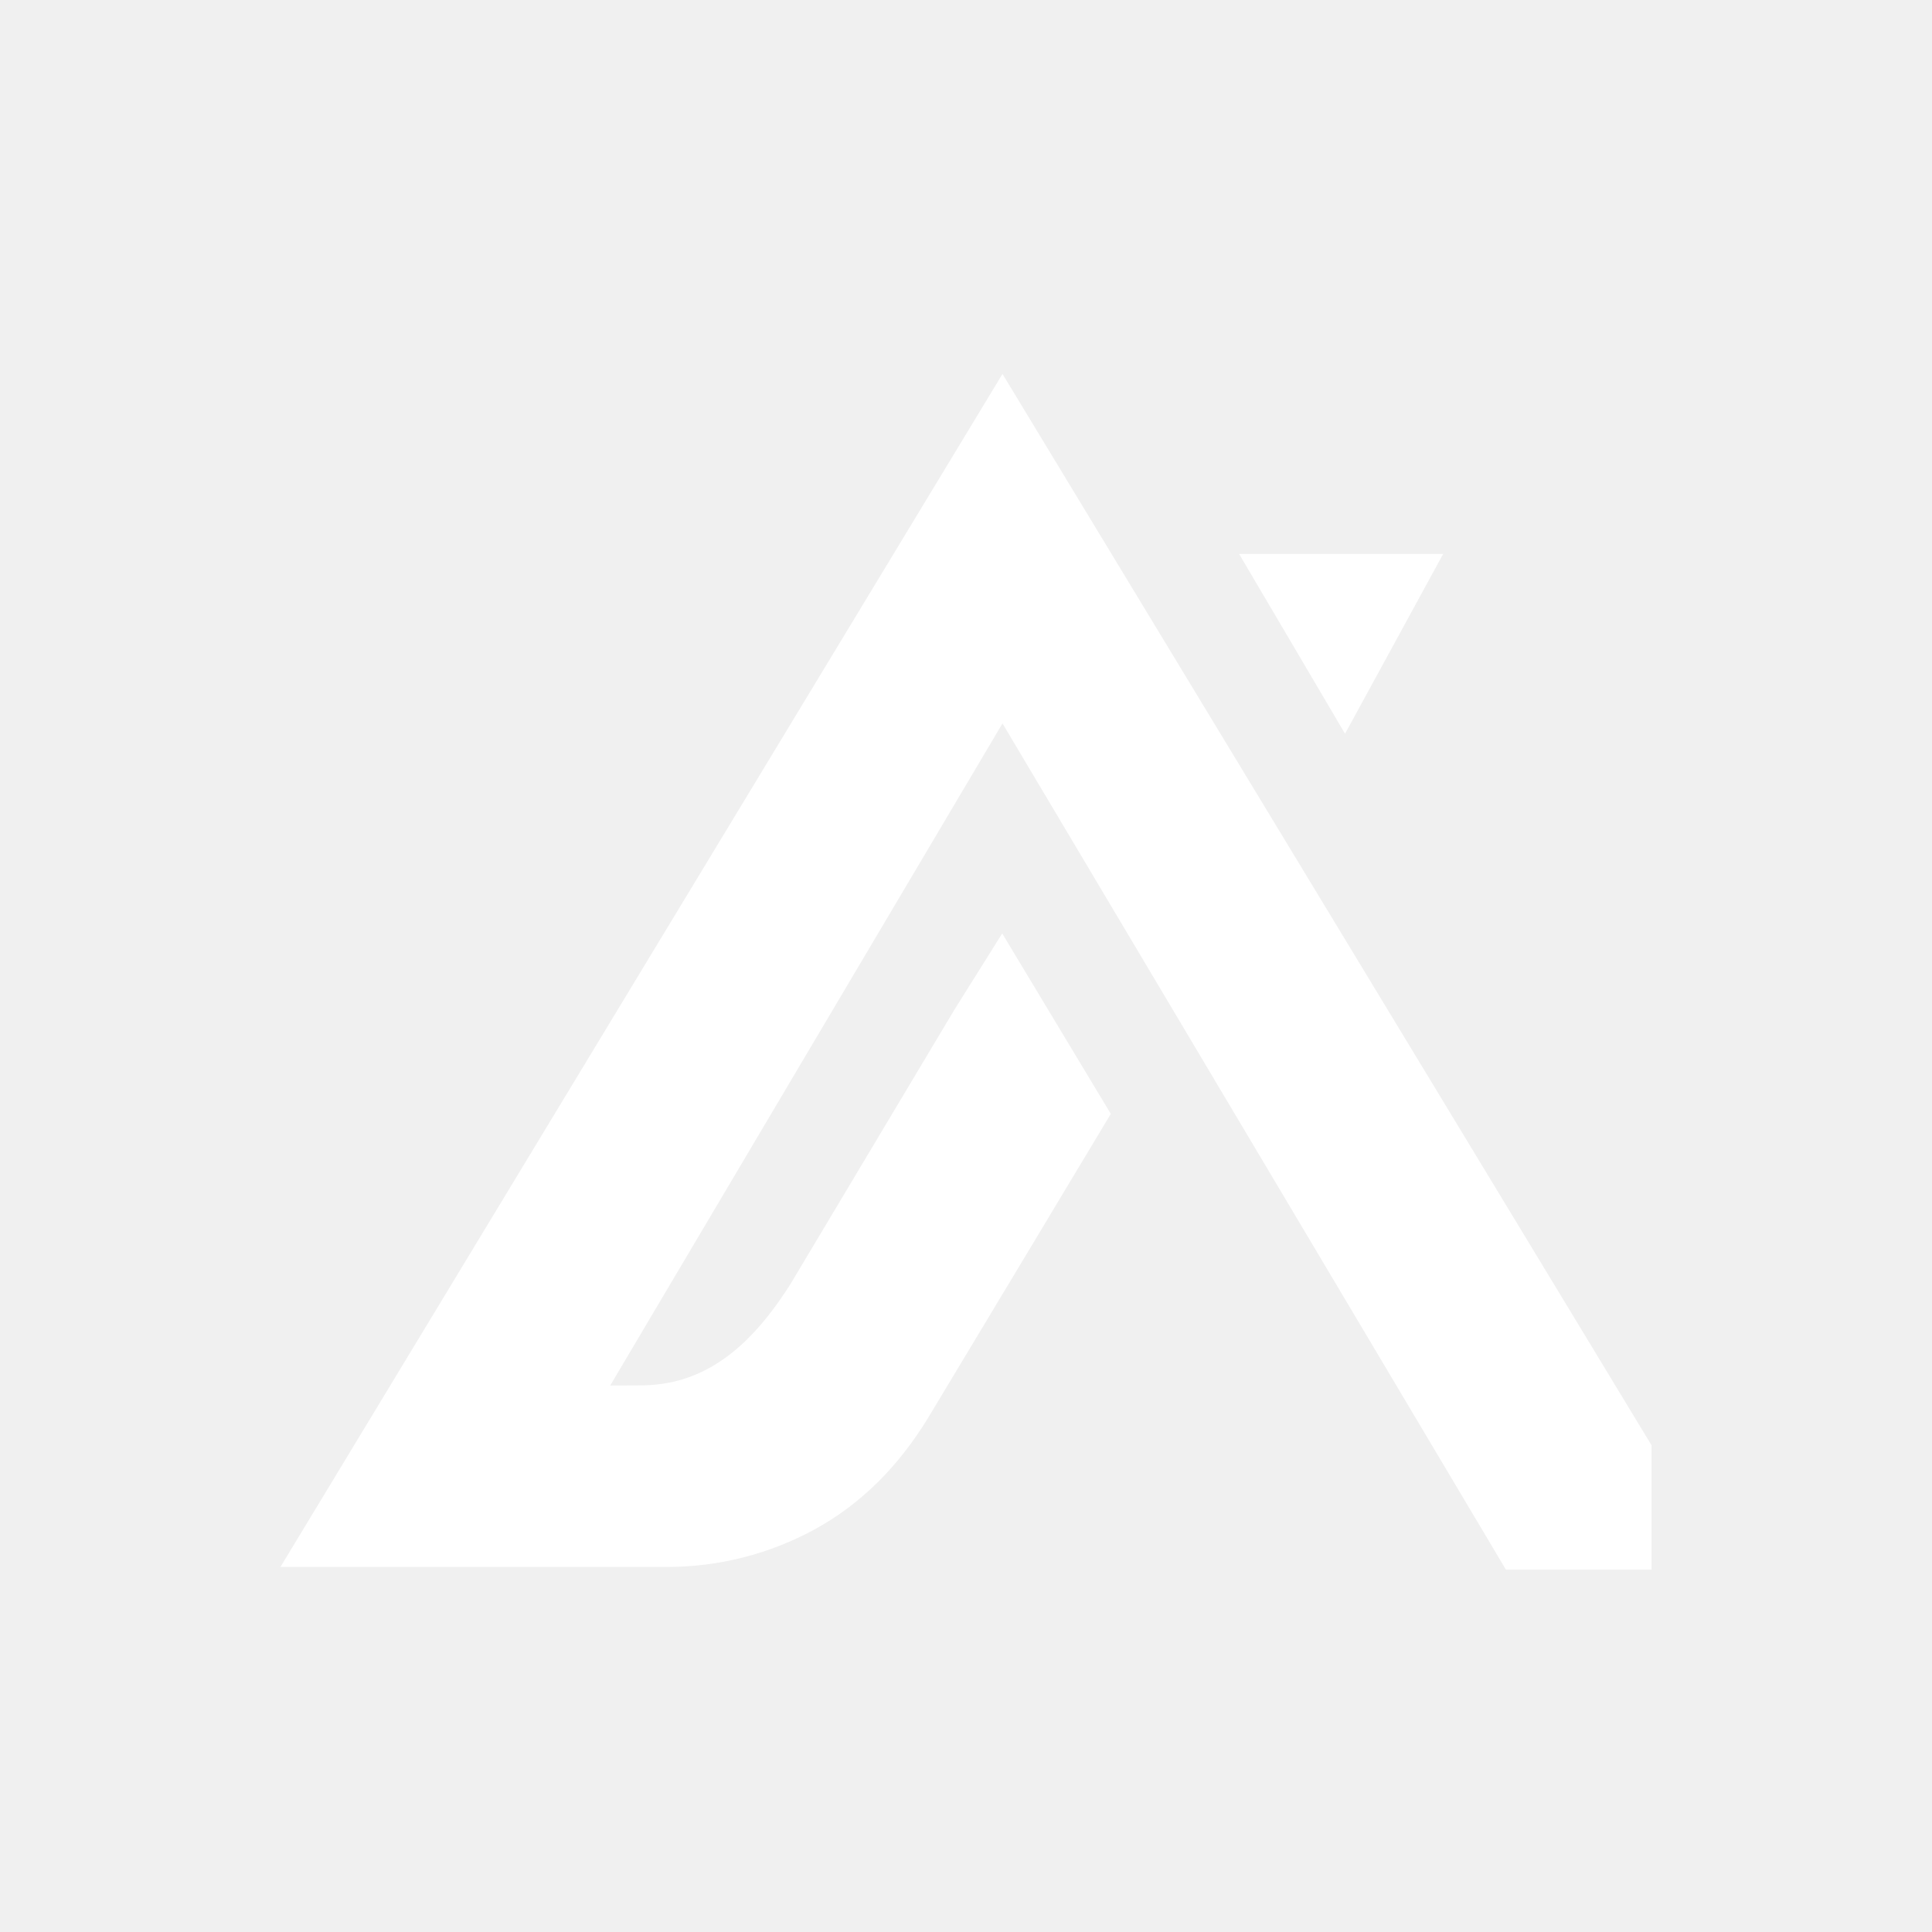
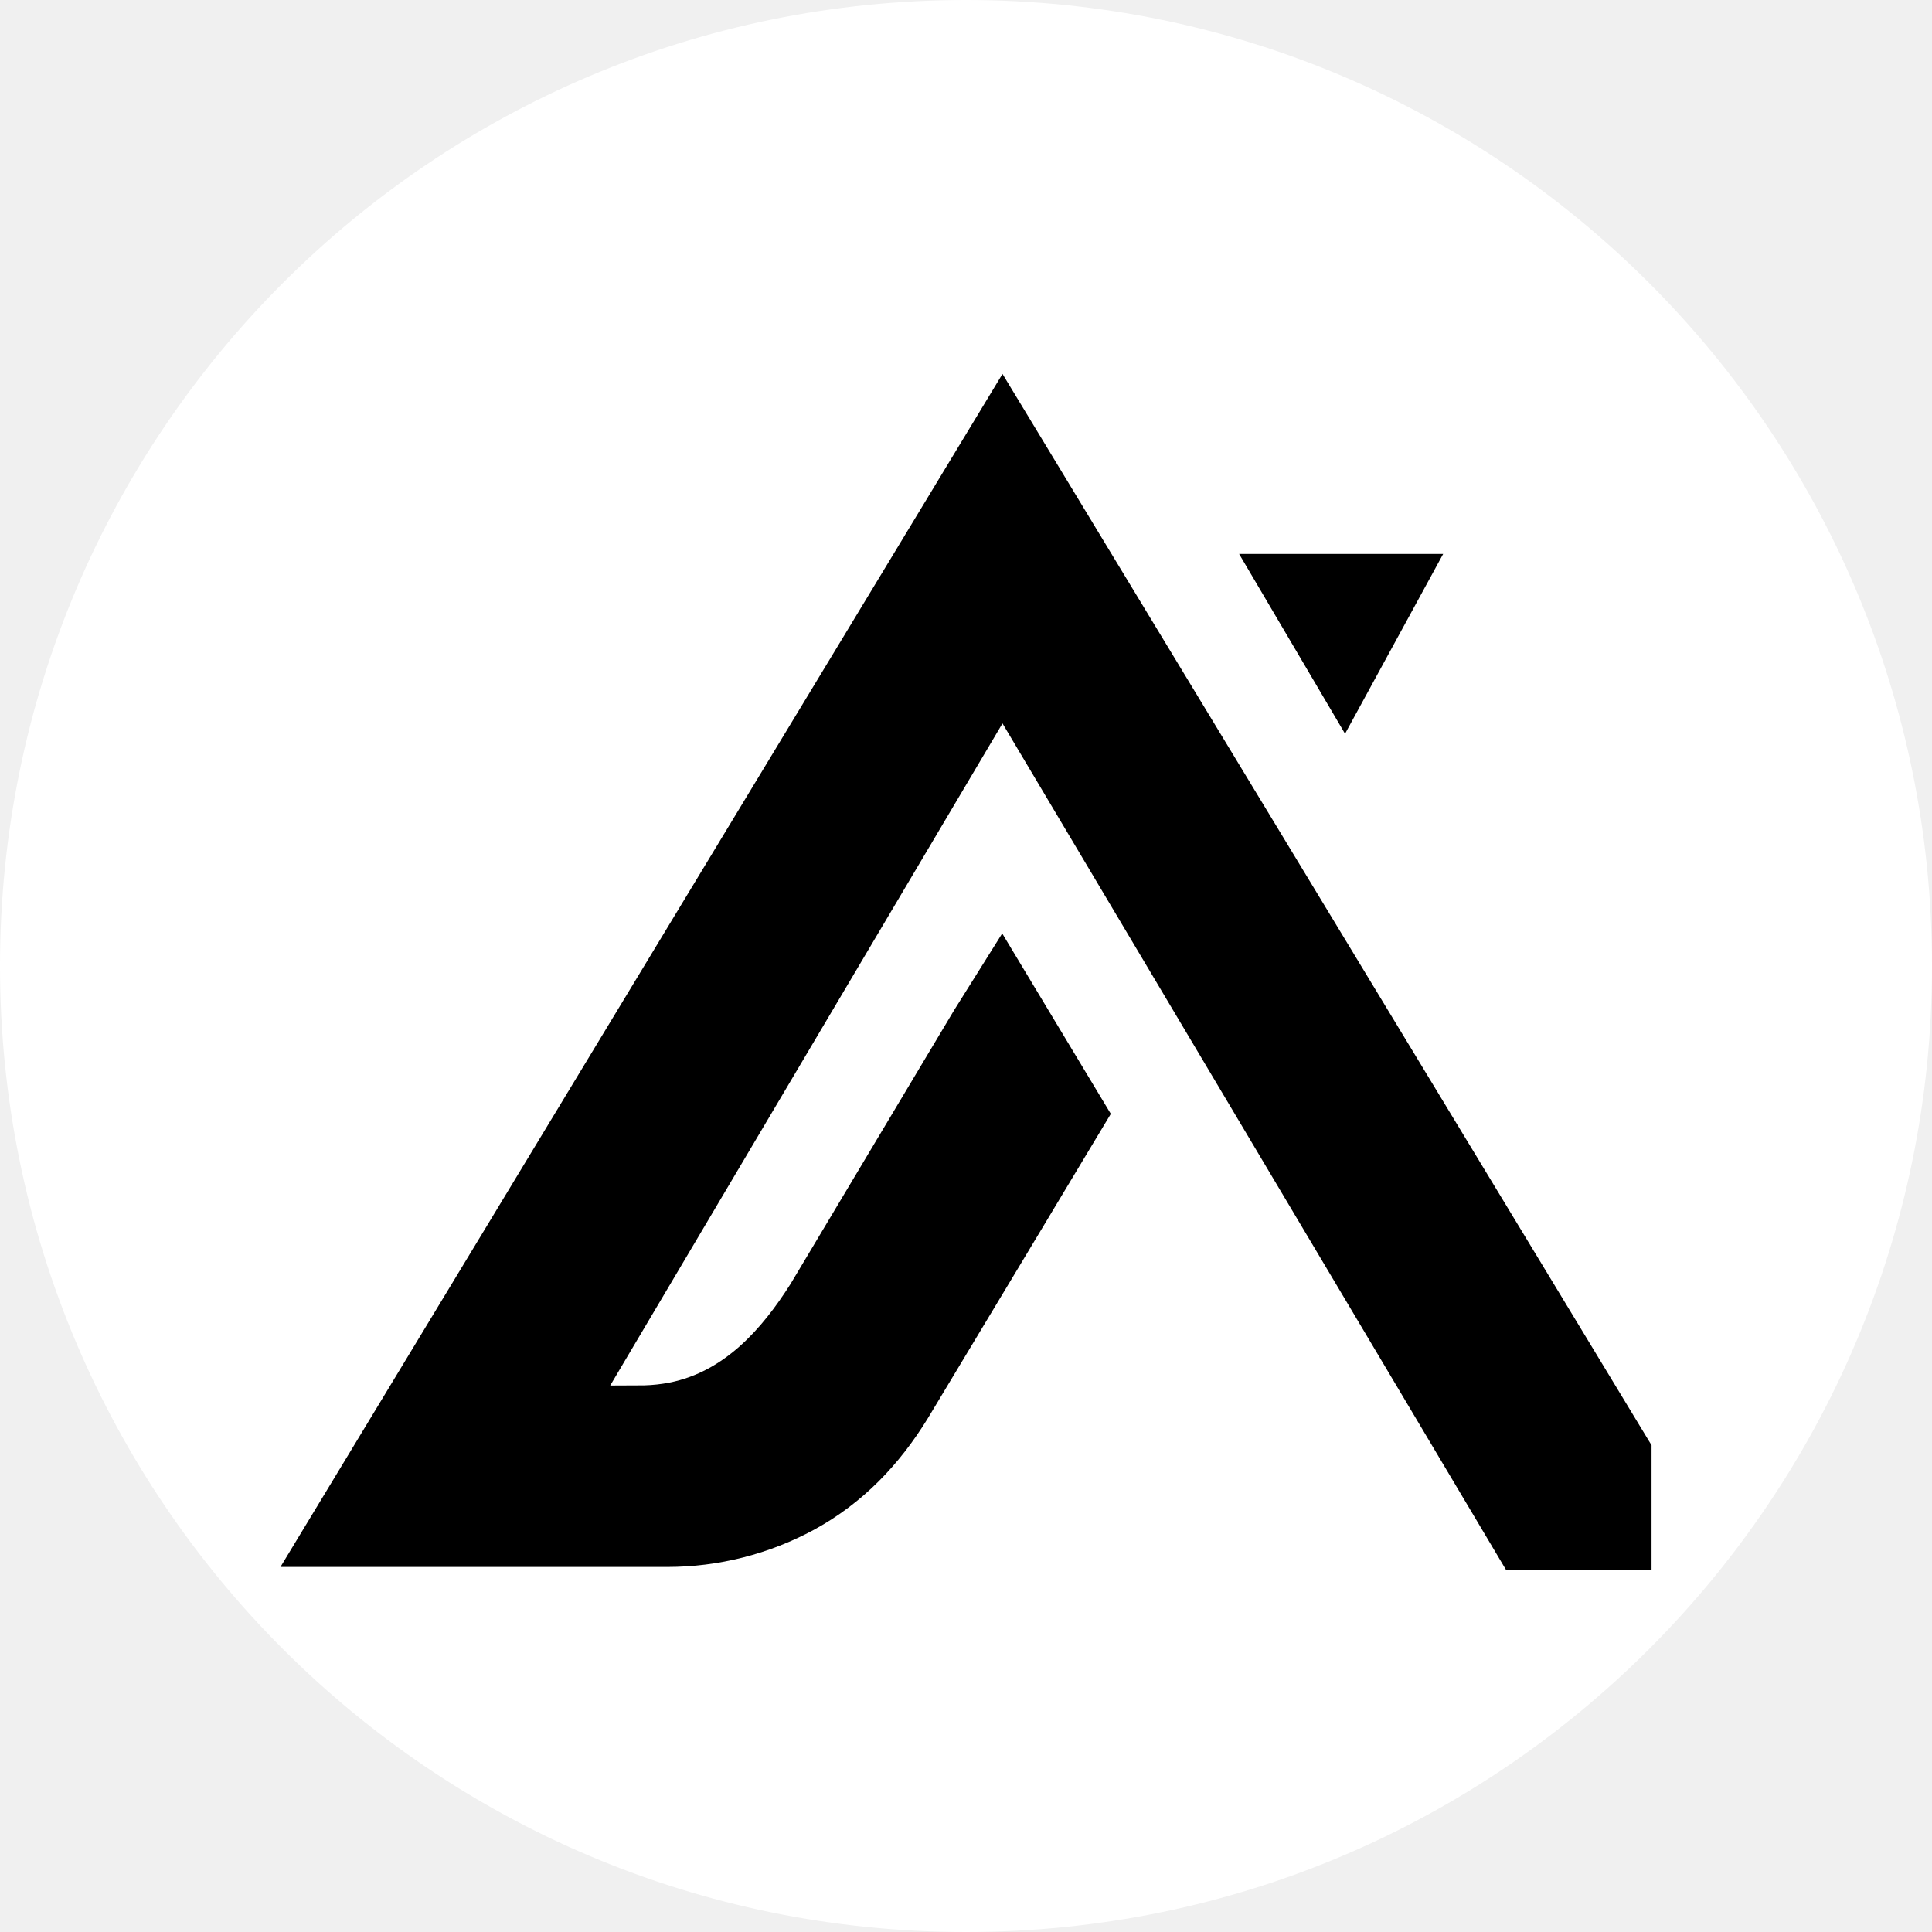
- <svg xmlns="http://www.w3.org/2000/svg" width="62" height="62" fill="#fff">
-   <path d="M46.313 17.776h-6.549l3.4 5.771 3.149-5.771zM32.171 12L9 50.285h12.41a9.89 9.89 0 0 0 4.722-1.199c1.553-.848 2.729-2.08 3.645-3.574l3.169-5.27 2.701-4.497-3.485-5.79-1.544 2.464-5.251 8.788c-.916 1.443-2.116 2.811-3.882 3.162a5.2 5.2 0 0 1-.812.089l-1.091.005 12.589-21.248L48.325 50.37H53v-3.991l-.109-.178L32.171 12z" />
+ <svg xmlns="http://www.w3.org/2000/svg" width="62" height="62">
+   <rect width="62" height="62" rx="31" fill="#fff" />
+   <path d="M46.313 17.776h-6.549l3.4 5.771zM32.171 12 9 50.285h12.41a9.9 9.9 0 0 0 4.722-1.199c1.553-.848 2.729-2.08 3.645-3.574l3.169-5.27 2.701-4.497-3.485-5.79-1.544 2.464-5.251 8.788c-.916 1.443-2.116 2.811-3.882 3.162a5 5 0 0 1-.812.089l-1.091.005 12.589-21.248L48.325 50.37H53v-3.991l-.109-.178z" />
</svg>
